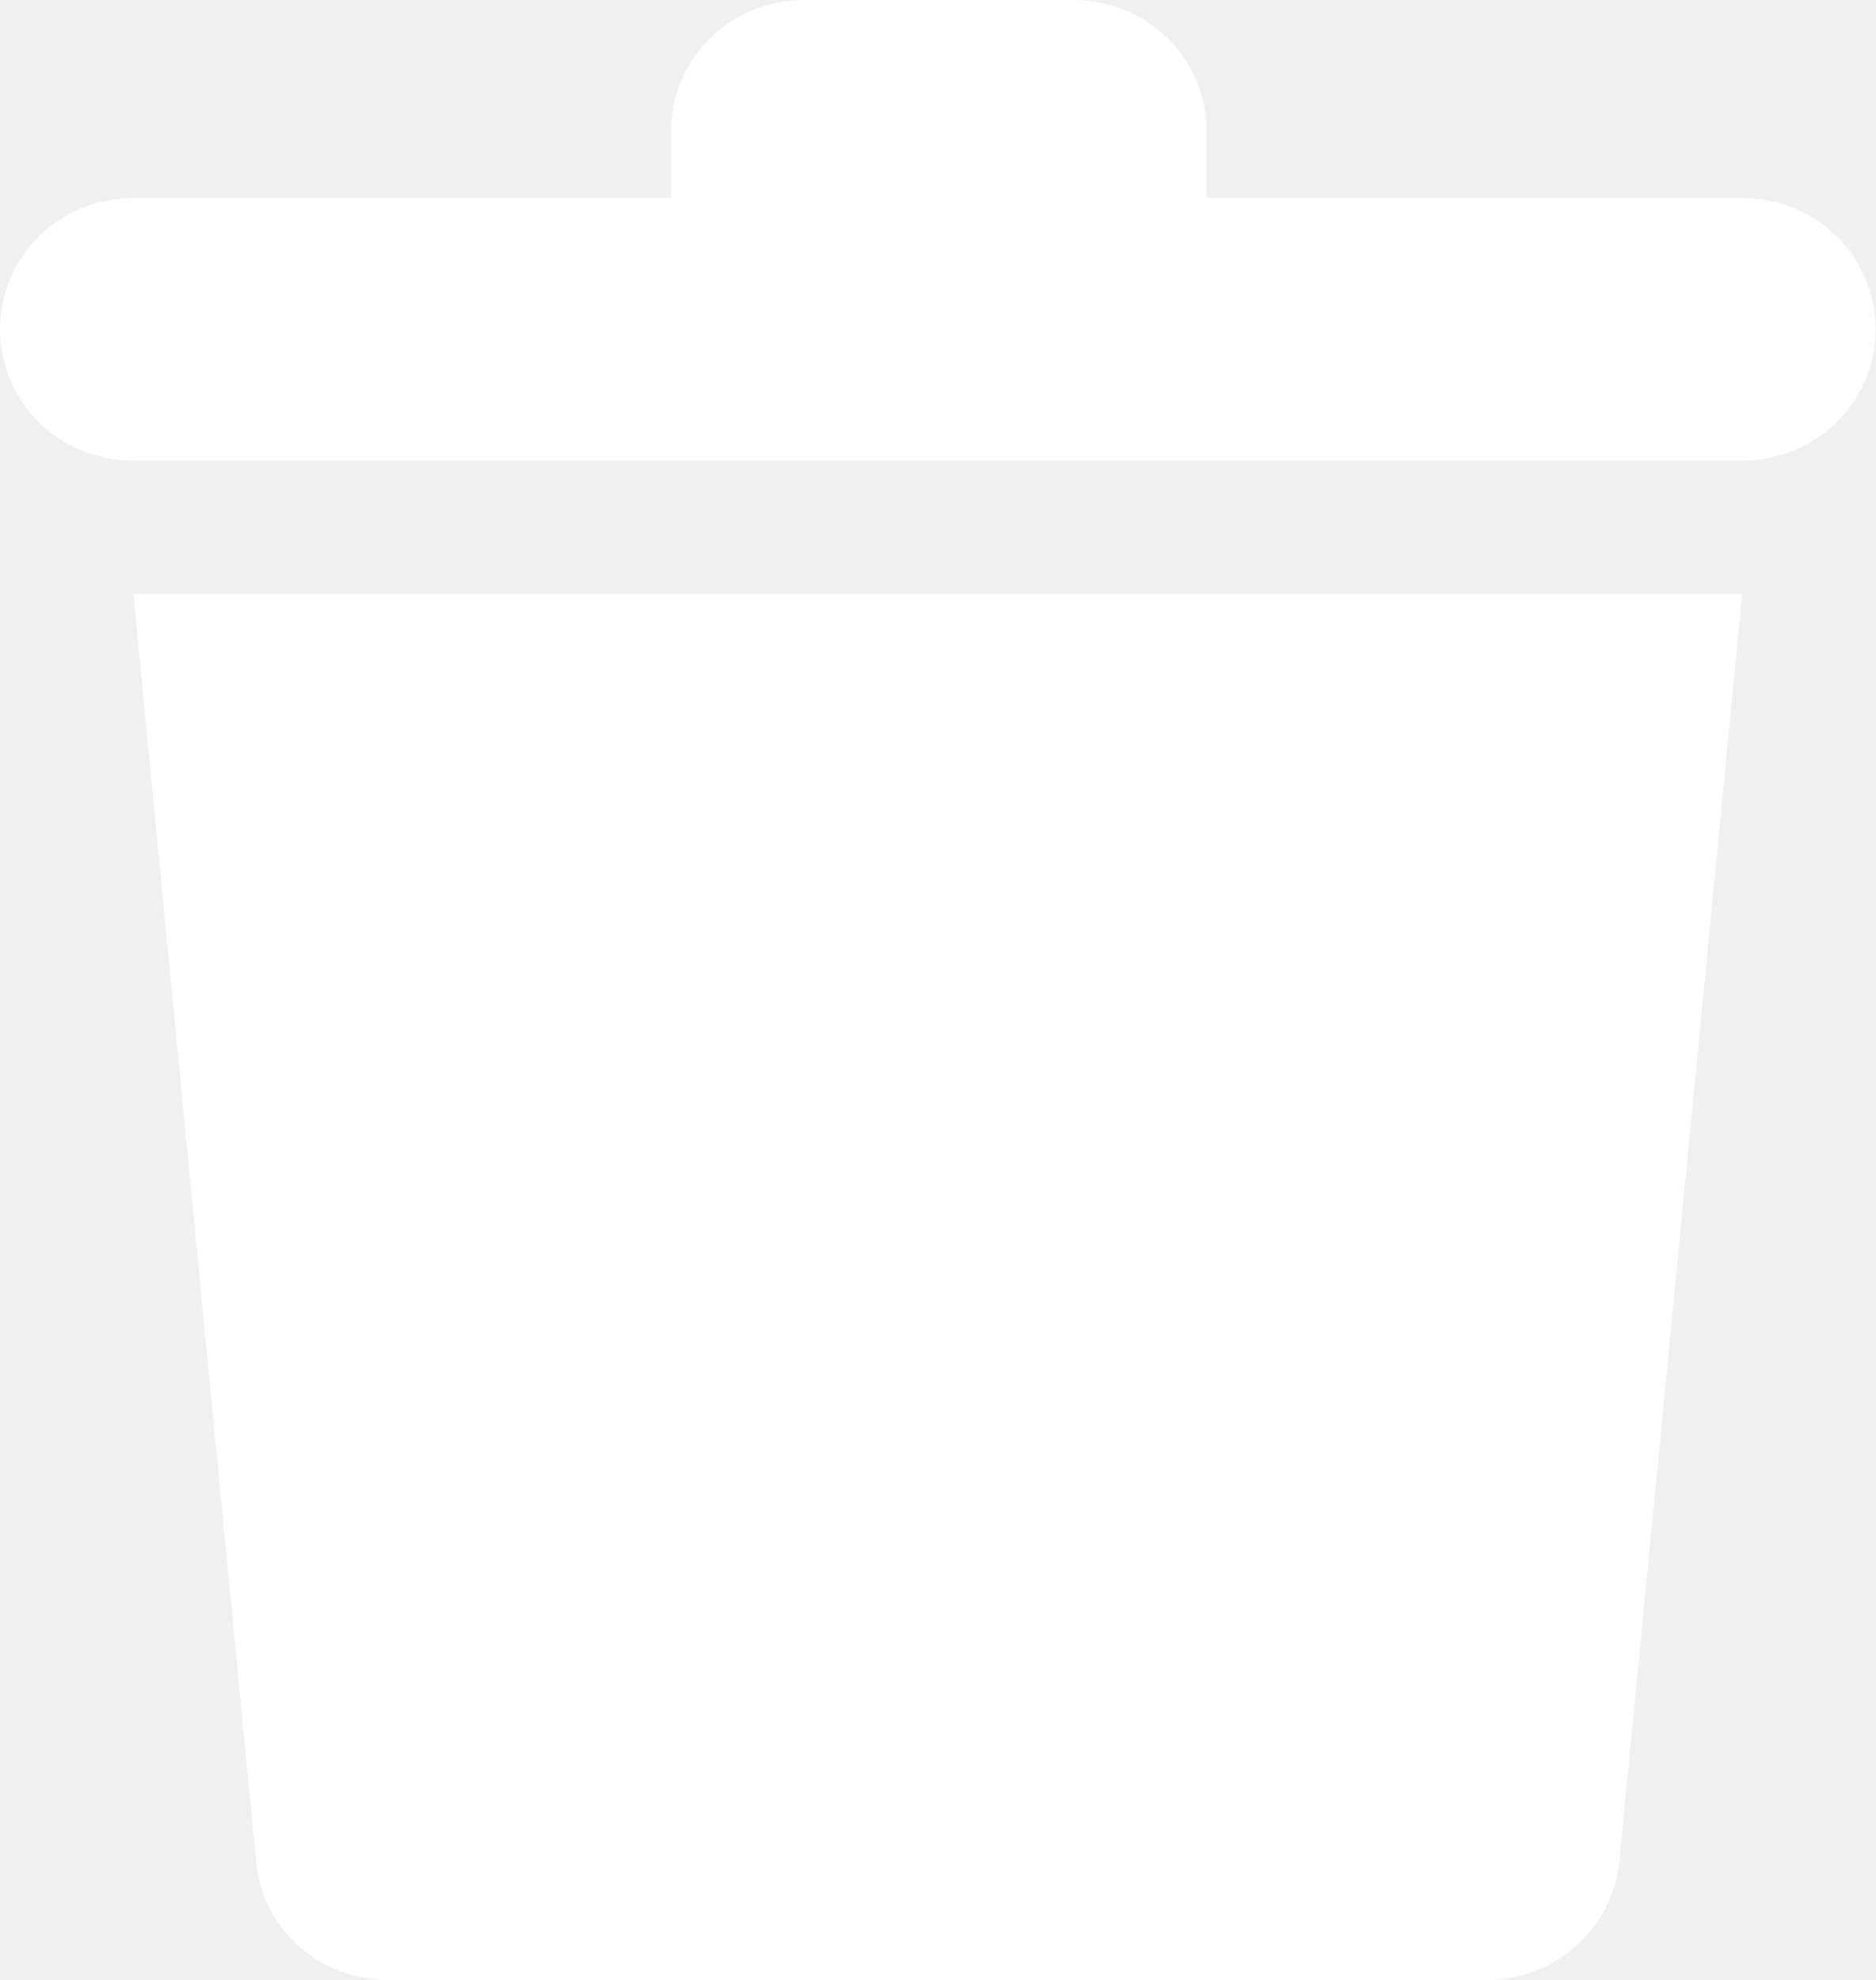
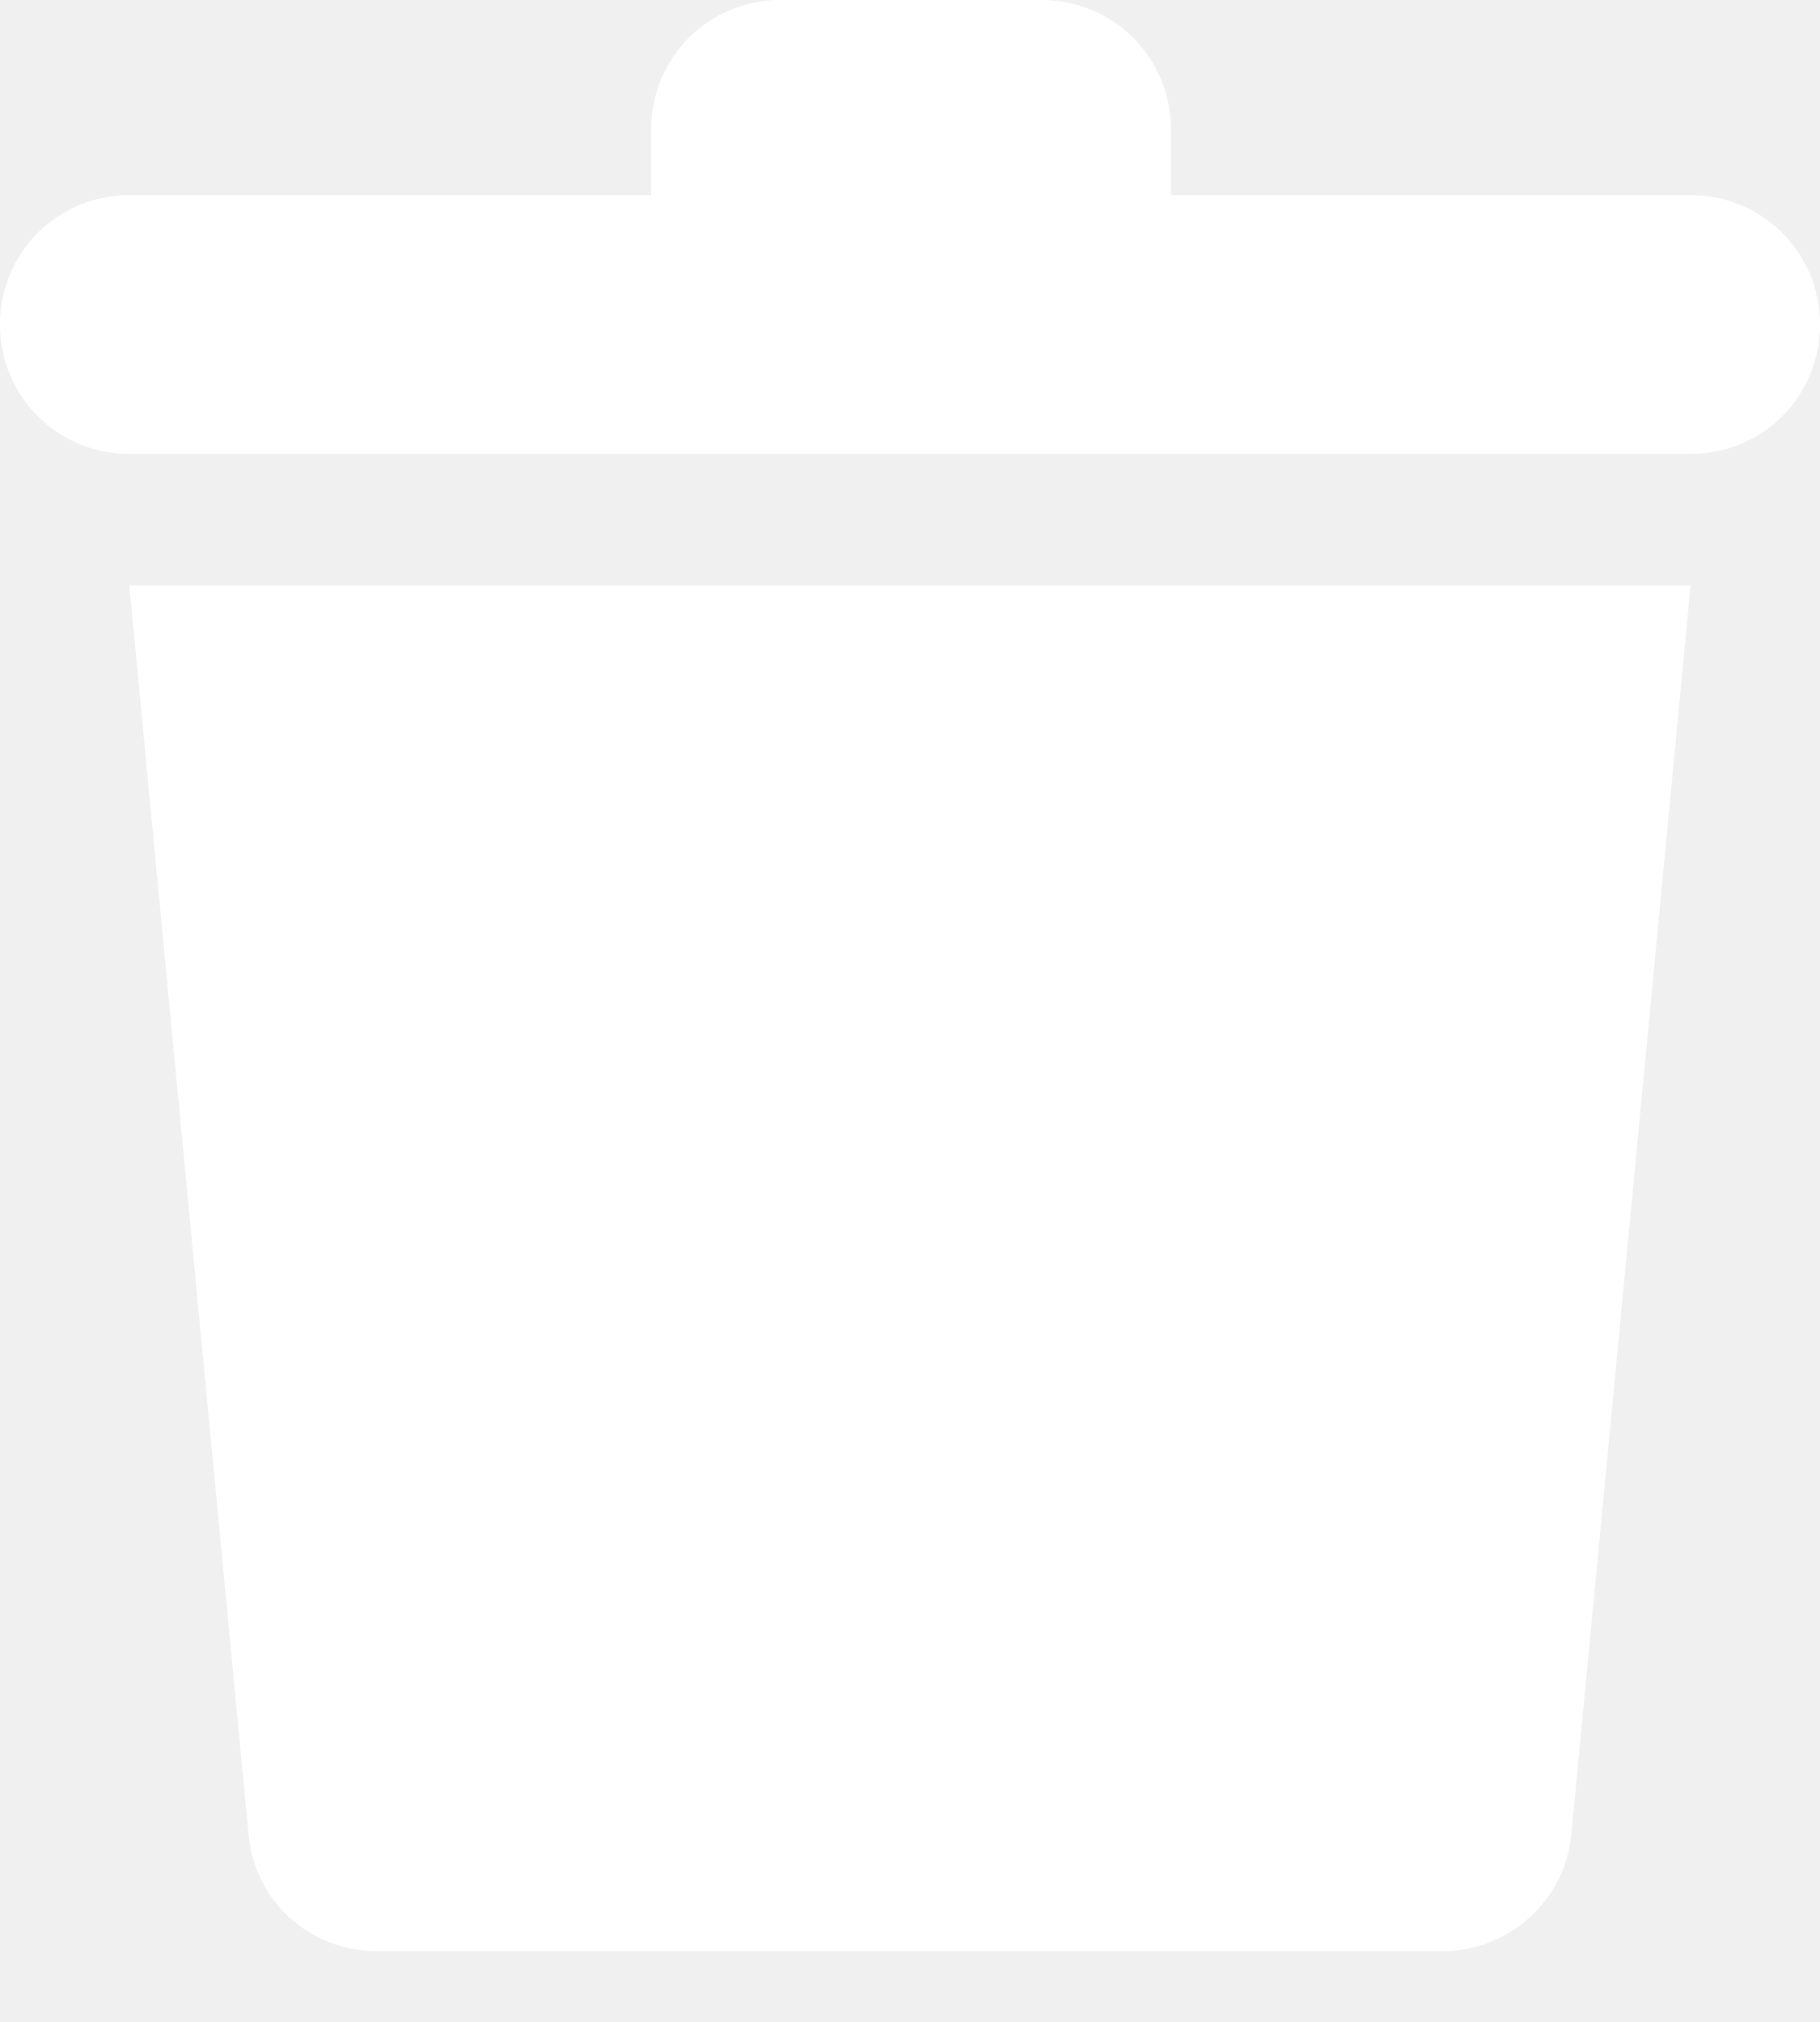
- <svg xmlns="http://www.w3.org/2000/svg" width="18" height="19" viewBox="0 0 18 19" fill="none">
-   <path d="M2.458 17.86C2.519 18.52 3.067 19 3.738 19H14.261C14.932 19 15.48 18.5 15.541 17.86L16.72 5.7H1.28L2.458 17.86Z" fill="white" />
-   <path d="M16.72 1.9H11.58V1.26C11.58 0.56 11.011 0 10.3 0H7.72C7.009 0 6.44 0.56 6.44 1.26V1.9H1.28C0.569 1.9 0 2.46 0 3.16C0 3.86 0.569 4.42 1.28 4.42H16.72C17.431 4.42 18 3.86 18 3.16C18 2.46 17.431 1.9 16.72 1.9Z" fill="white" />
+ <svg xmlns="http://www.w3.org/2000/svg" width="18" height="20" viewBox="0 0 18 20" fill="none">
+   <path d="M2.458 18.142C2.519 18.813 3.067 19.3 3.738 19.3H14.261C14.932 19.3 15.48 18.792 15.541 18.142L16.72 5.79H1.279L2.458 18.142Z" fill="white" />
+   <path d="M16.72 1.93H11.58V1.28C11.58 0.569 11.011 0 10.3 0H7.72C7.009 0 6.44 0.569 6.44 1.28V1.93H1.28C0.569 1.93 0 2.499 0 3.21C0 3.921 0.569 4.49 1.28 4.49H16.72C17.431 4.49 18 3.921 18 3.21C18 2.499 17.431 1.93 16.72 1.93Z" fill="white" />
</svg>
